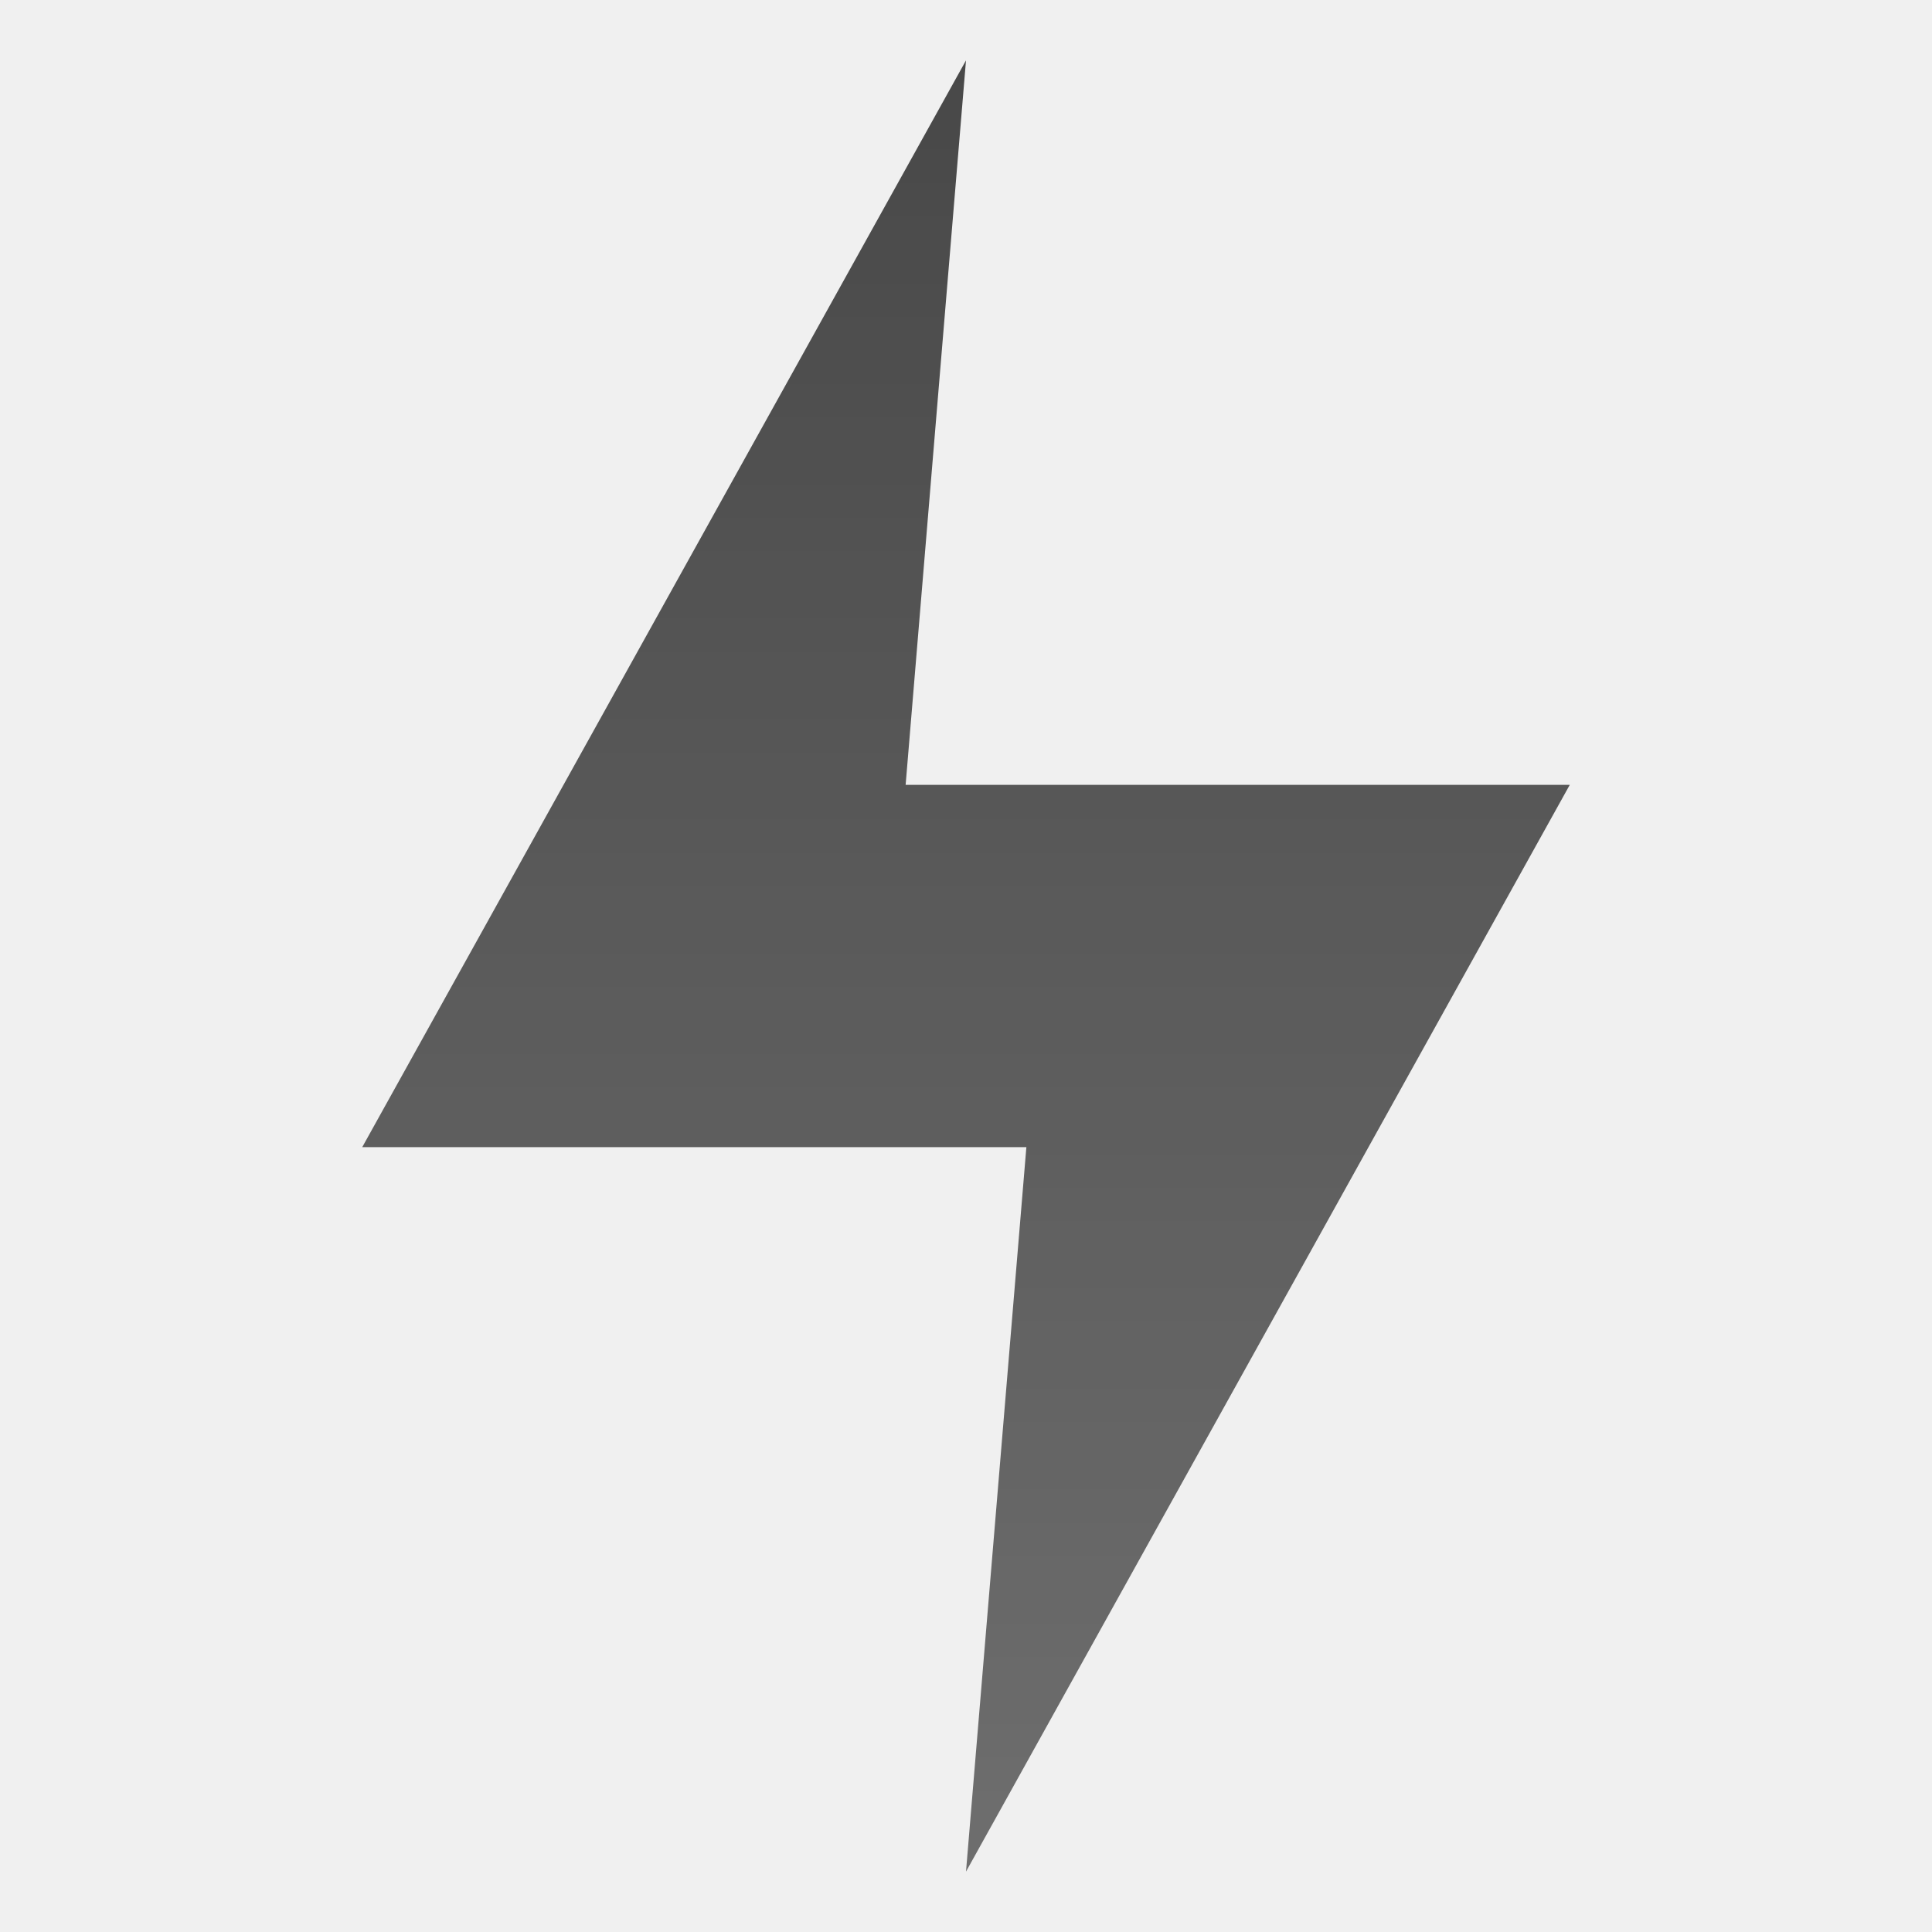
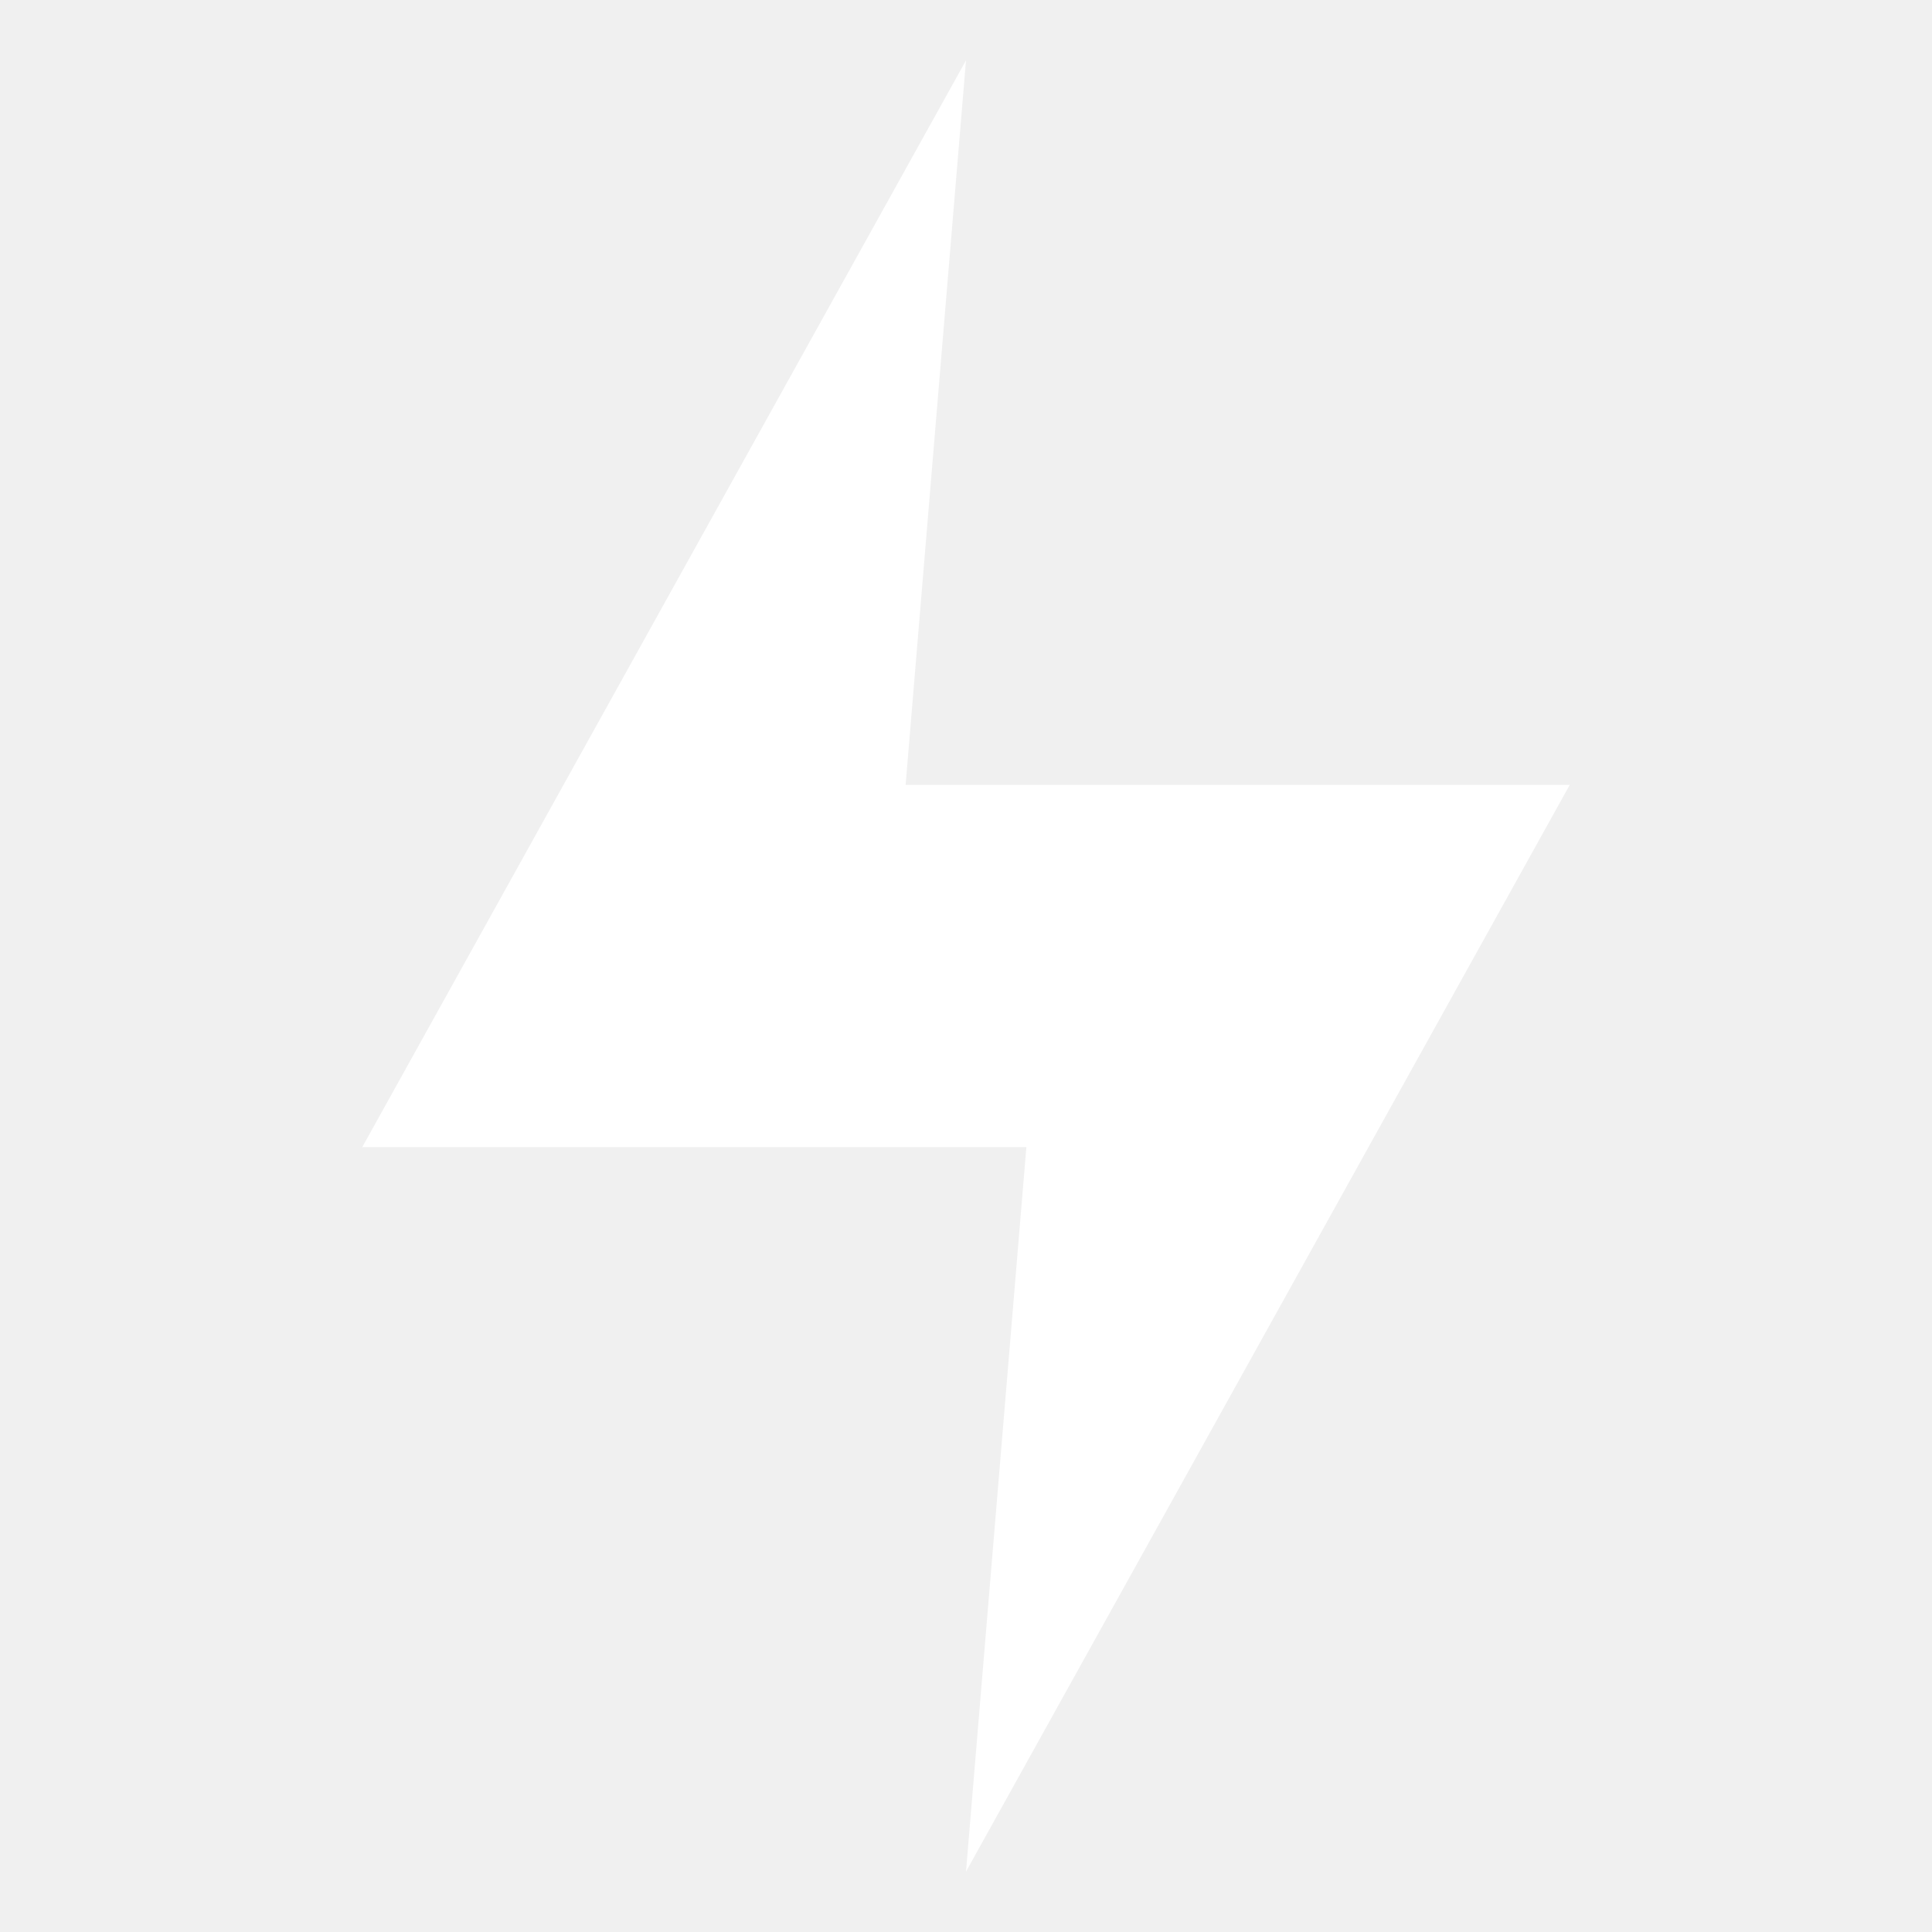
- <svg xmlns="http://www.w3.org/2000/svg" height="64" width="64" version="1.0">
-   <defs>
+ <svg xmlns="http://www.w3.org/2000/svg" height="64" width="64" version="1.0" id="svg182">
+   <defs id="defs178">
    <linearGradient id="a" y2="62.102" gradientUnits="userSpaceOnUse" x2="32" y1="2.17" x1="32">
-       <stop offset="0" />
-       <stop stop-color="#363636" offset="1" />
+       <stop offset="0" id="stop173" />
+       <stop stop-color="#363636" offset="1" id="stop175" />
    </linearGradient>
  </defs>
-   <path opacity=".7" d="m32 2-20 36h22l-2 24 20-36h-22z" fill="url(#a)" />
+   <path opacity=".7" d="m32 2-20 36h22l-2 24 20-36h-22z" fill="url(#a)" id="path180" style="fill:#ffffff;opacity:1" />
</svg>
